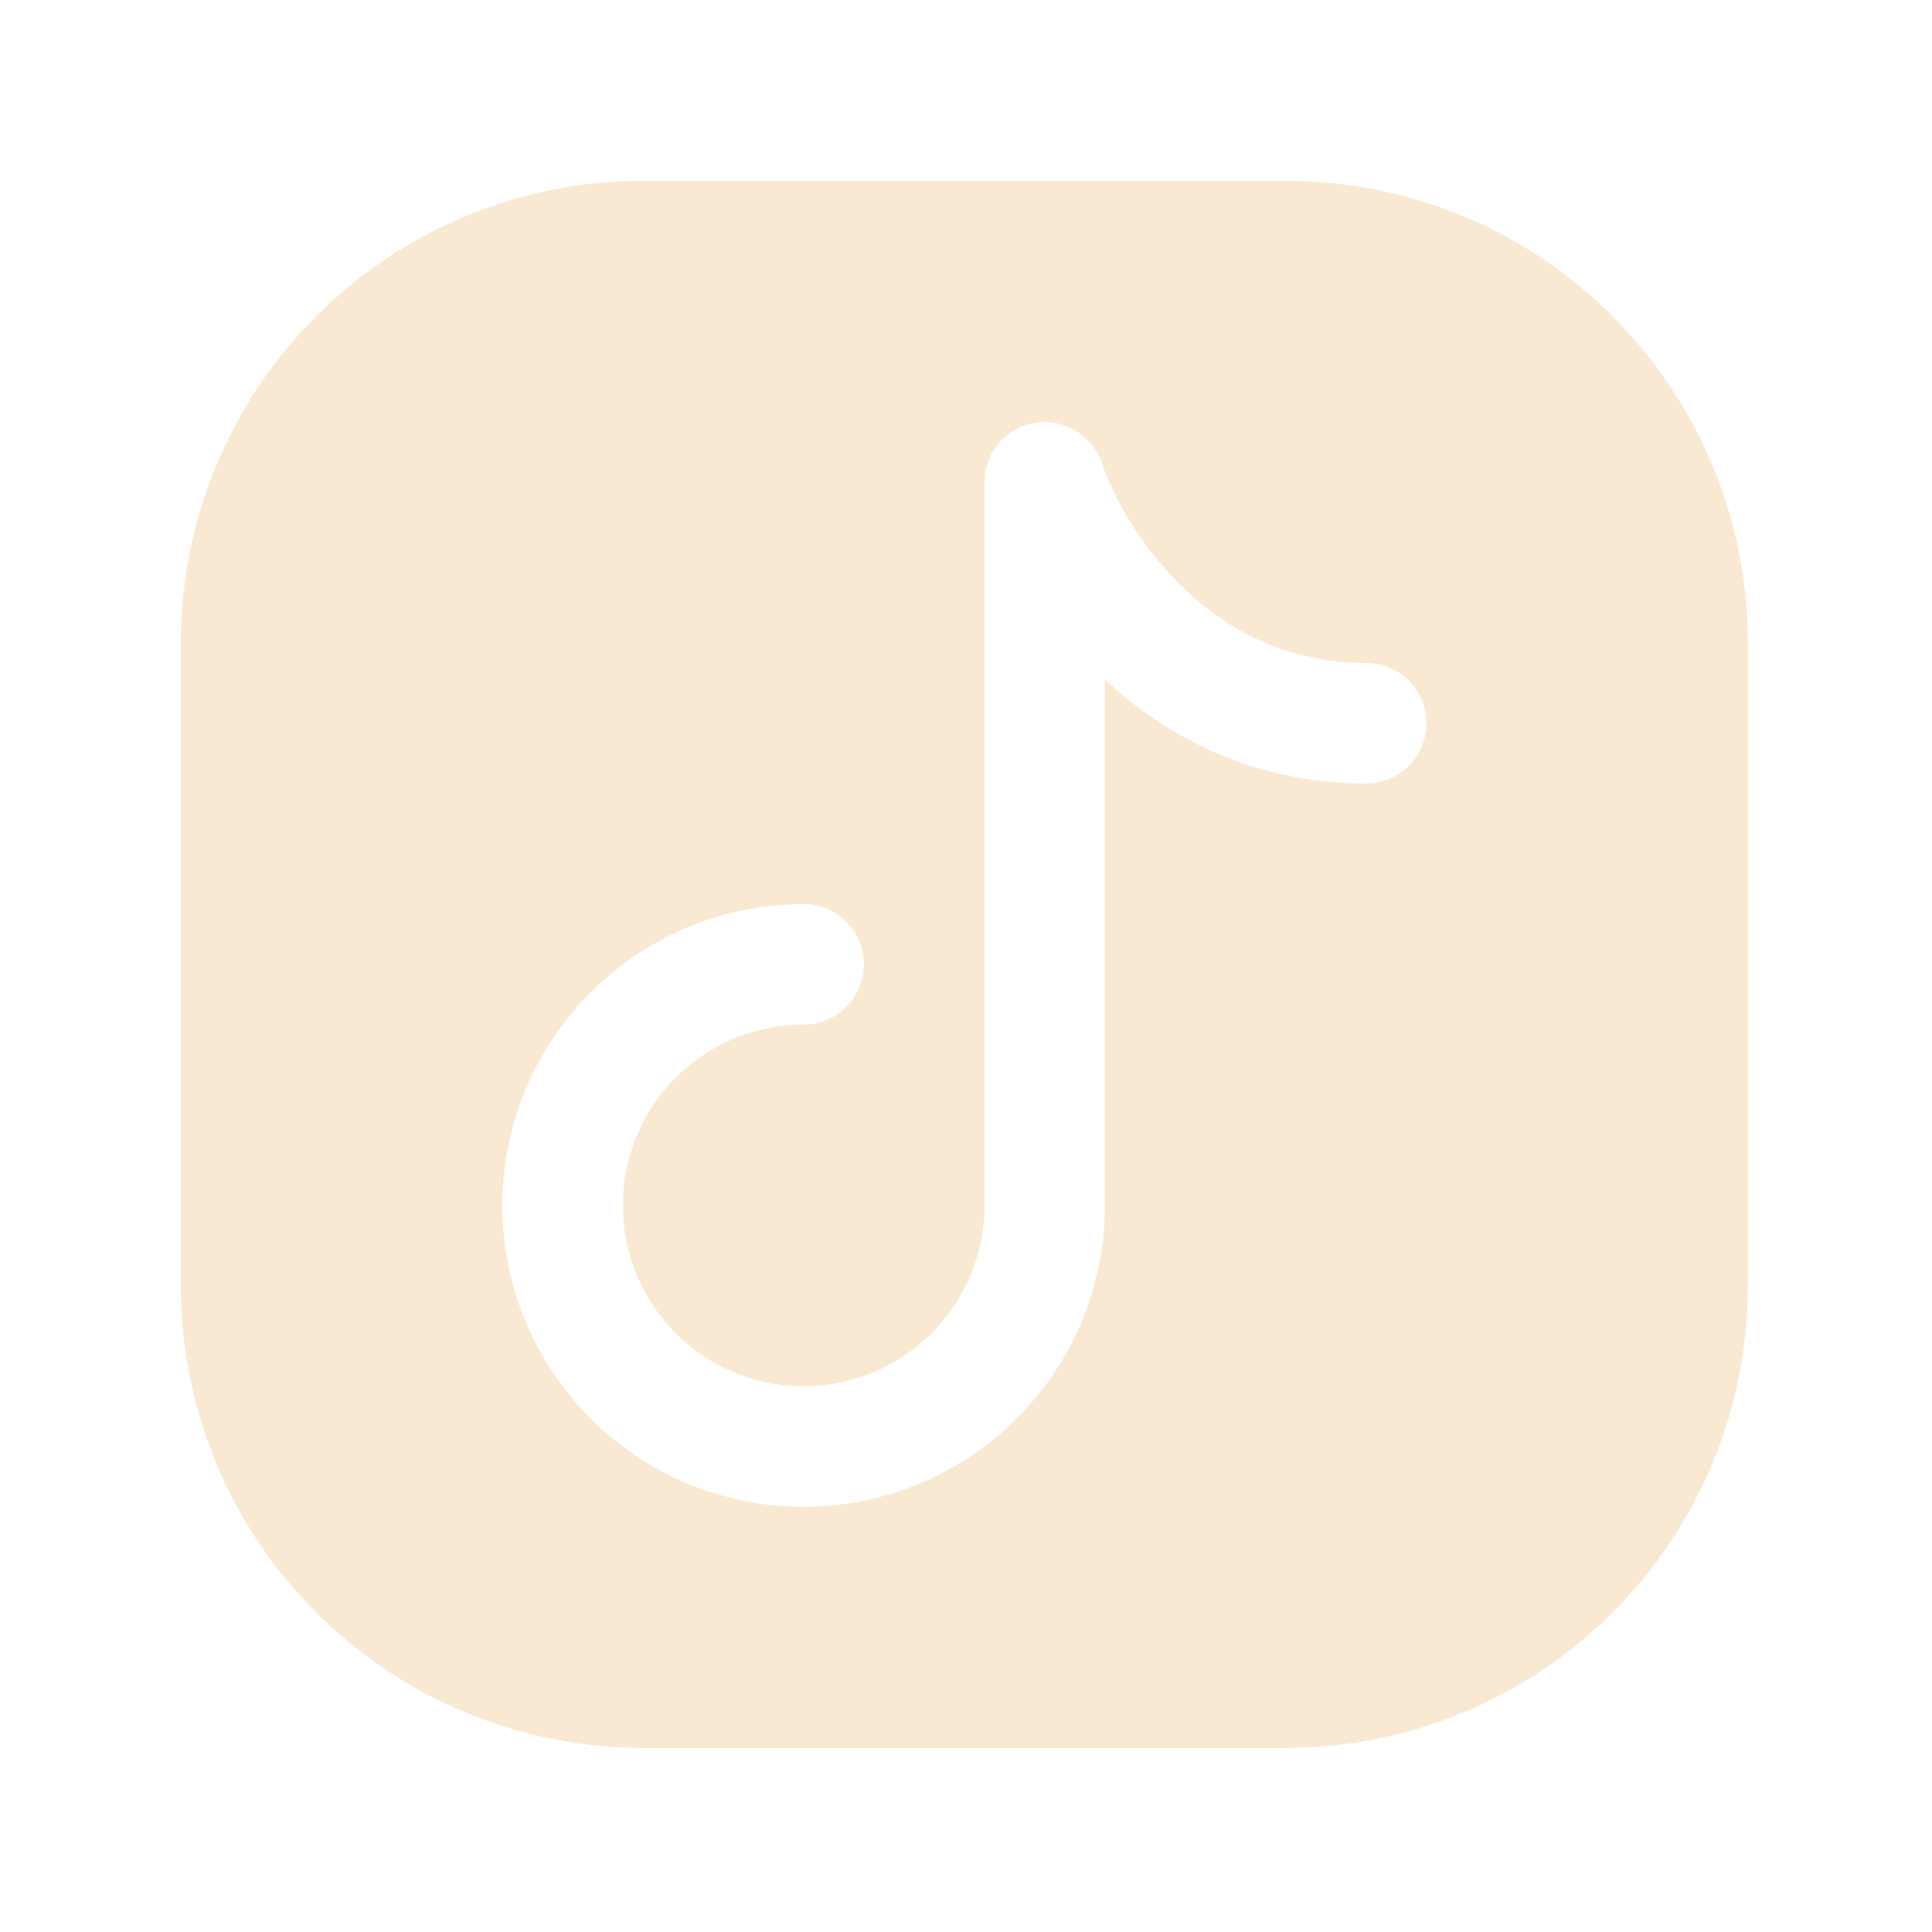
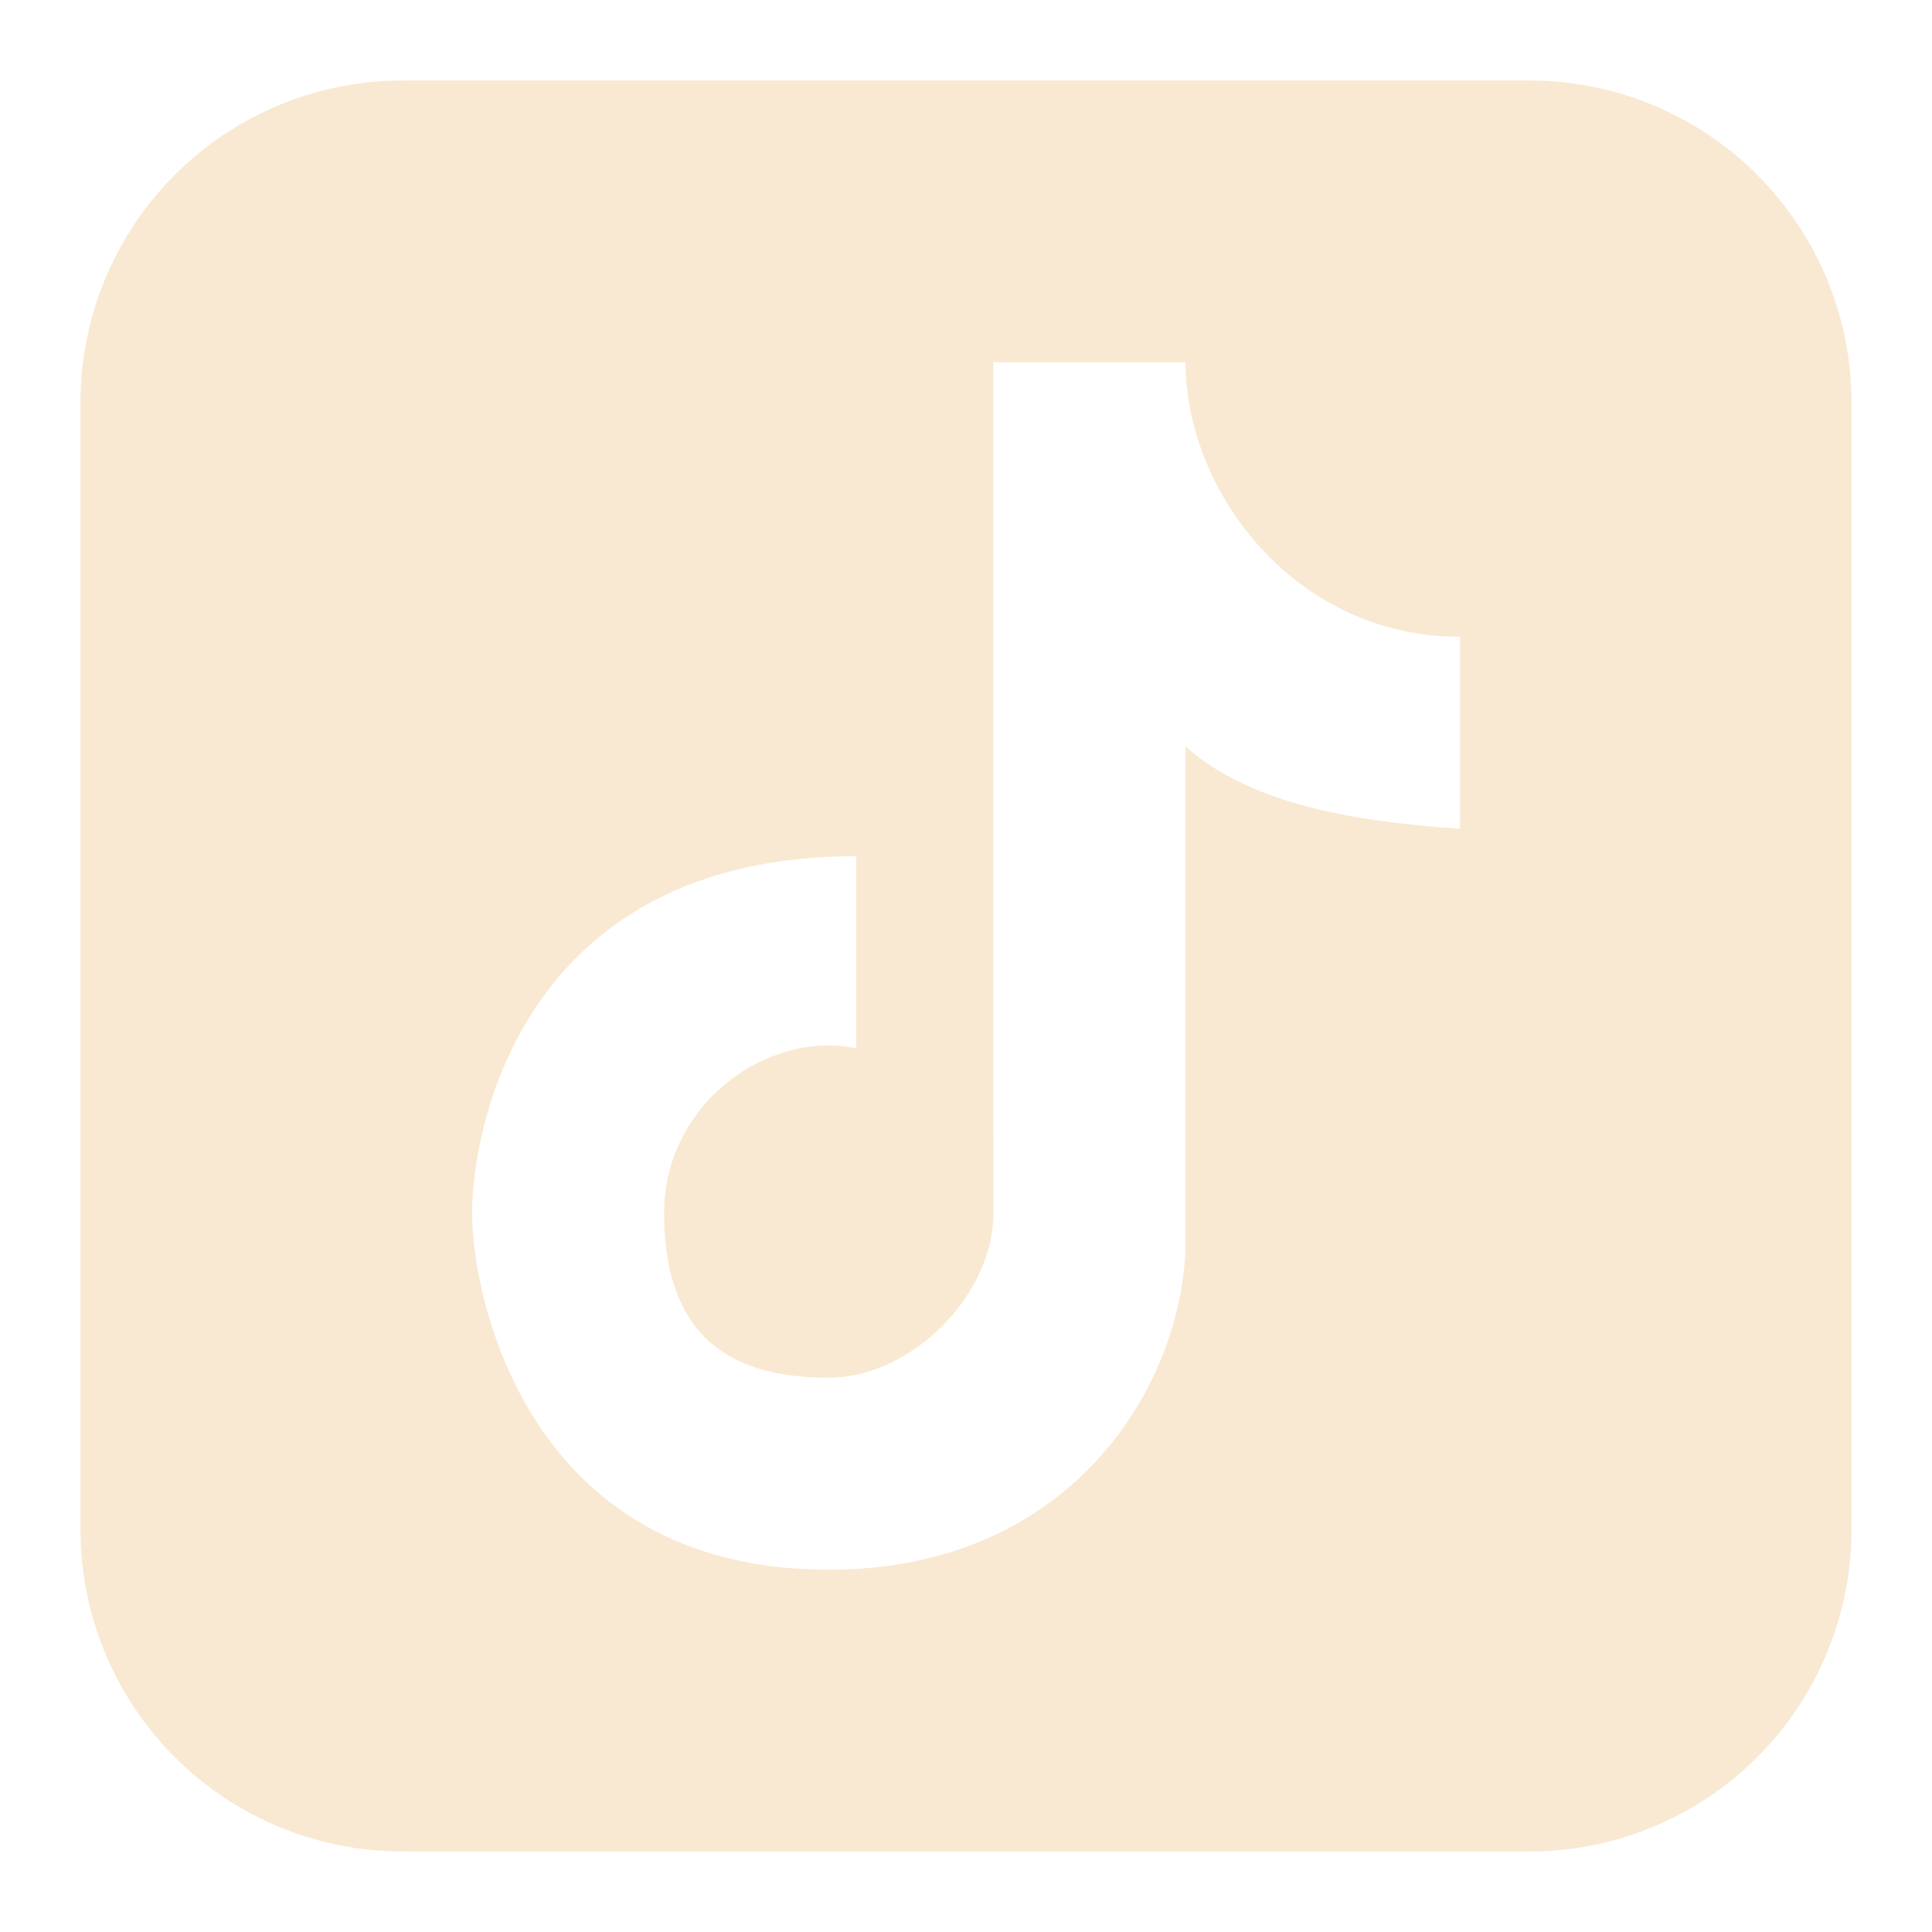
- <svg xmlns="http://www.w3.org/2000/svg" width="65" height="65" viewBox="0 0 65 65" fill="none">
-   <path fill-rule="evenodd" clip-rule="evenodd" d="M43.26 58.806C47.383 58.806 51.337 57.168 54.253 54.253C57.168 51.337 58.806 47.383 58.806 43.26V21.63C58.806 17.507 57.168 13.553 54.253 10.637C51.337 7.721 47.383 6.083 43.26 6.083H21.63C17.507 6.083 13.553 7.721 10.637 10.637C7.721 13.553 6.083 17.507 6.083 21.63V43.26C6.083 47.383 7.721 51.337 10.637 54.253C13.553 57.168 17.507 58.806 21.63 58.806H43.26ZM37.071 15.582C36.918 15.126 36.608 14.739 36.197 14.491C35.785 14.243 35.298 14.149 34.824 14.226C34.349 14.302 33.918 14.546 33.606 14.911C33.294 15.277 33.122 15.742 33.121 16.223V40.556C33.121 41.759 32.764 42.935 32.096 43.936C31.427 44.936 30.477 45.716 29.366 46.176C28.254 46.637 27.031 46.757 25.851 46.523C24.671 46.288 23.587 45.709 22.736 44.858C21.885 44.007 21.306 42.923 21.071 41.743C20.836 40.563 20.957 39.34 21.417 38.228C21.878 37.117 22.657 36.166 23.658 35.498C24.658 34.83 25.834 34.473 27.037 34.473C27.575 34.473 28.091 34.259 28.471 33.879C28.852 33.498 29.065 32.983 29.065 32.445C29.065 31.907 28.852 31.391 28.471 31.011C28.091 30.631 27.575 30.417 27.037 30.417C25.032 30.417 23.072 31.012 21.404 32.126C19.737 33.24 18.438 34.823 17.67 36.676C16.903 38.529 16.702 40.567 17.093 42.534C17.485 44.501 18.45 46.307 19.868 47.725C21.286 49.143 23.093 50.109 25.059 50.5C27.026 50.892 29.065 50.691 30.918 49.923C32.77 49.156 34.354 47.856 35.468 46.189C36.582 44.522 37.176 42.561 37.176 40.556V22.868C39.25 24.793 42.17 26.361 45.964 26.361C46.501 26.361 47.017 26.148 47.397 25.768C47.778 25.387 47.991 24.872 47.991 24.334C47.991 23.796 47.778 23.28 47.397 22.9C47.017 22.52 46.501 22.306 45.964 22.306C43.336 22.306 41.337 21.224 39.856 19.821C38.342 18.383 37.428 16.65 37.071 15.582Z" fill="#F9E9D2" />
+ <svg xmlns="http://www.w3.org/2000/svg" width="56" height="56" viewBox="0 0 56 56" fill="none">
+   <path fill-rule="evenodd" clip-rule="evenodd" d="M11.667 2.333C9.191 2.333 6.818 3.317 5.067 5.067C3.317 6.817 2.333 9.191 2.333 11.667V44.333C2.333 46.809 3.317 49.183 5.067 50.933C6.818 52.683 9.191 53.667 11.667 53.667H44.334C46.809 53.667 49.183 52.683 50.933 50.933C52.684 49.183 53.667 46.809 53.667 44.333V11.667C53.667 9.191 52.684 6.817 50.933 5.067C49.183 3.317 46.809 2.333 44.334 2.333H11.667ZM28.794 10.5H34.363C34.363 14.233 37.518 18.457 42.32 18.457V24.024C39.014 23.795 36.188 23.254 34.363 21.637V35.954C34.363 39.933 31.218 45.5 24.024 45.5C15.237 45.5 13.683 37.543 13.683 35.159C13.683 32.774 15.083 24.817 24.817 24.817V30.387C22.272 29.848 19.25 31.976 19.25 35.159C19.25 39.137 21.637 39.933 24.024 39.933C26.411 39.933 28.796 37.546 28.796 35.159L28.794 10.5Z" fill="#F9E9D2" />
</svg>
